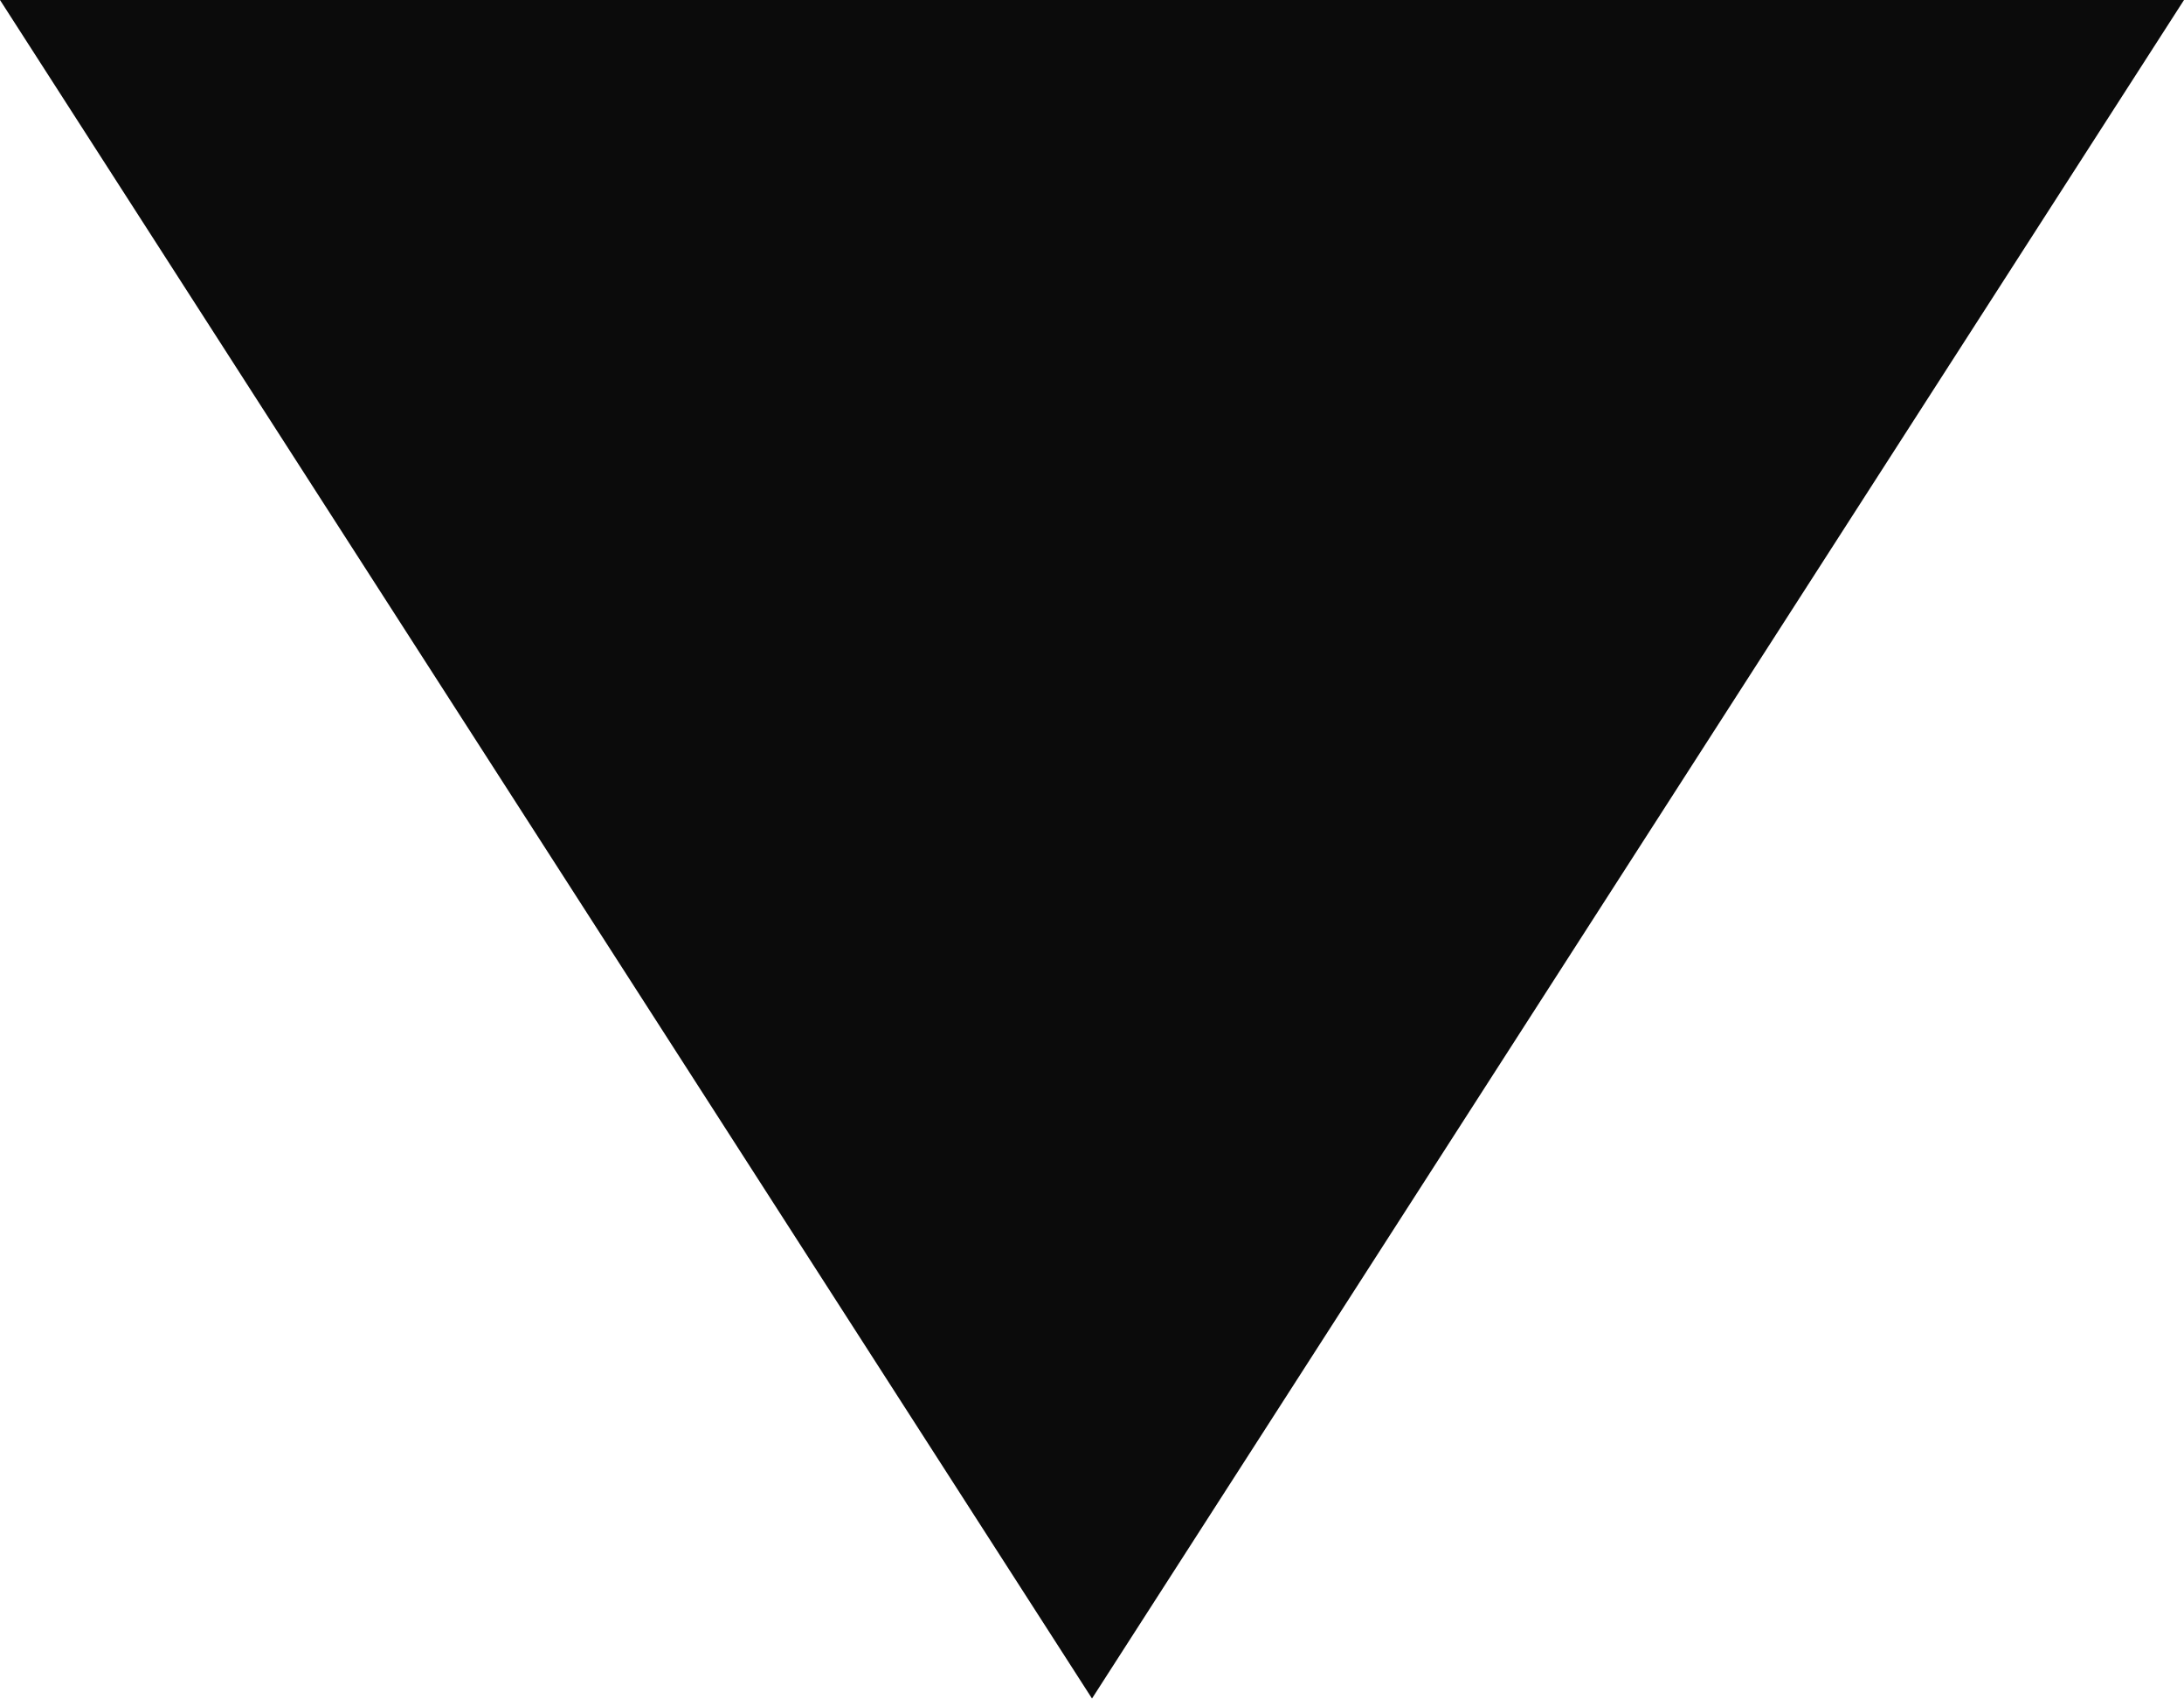
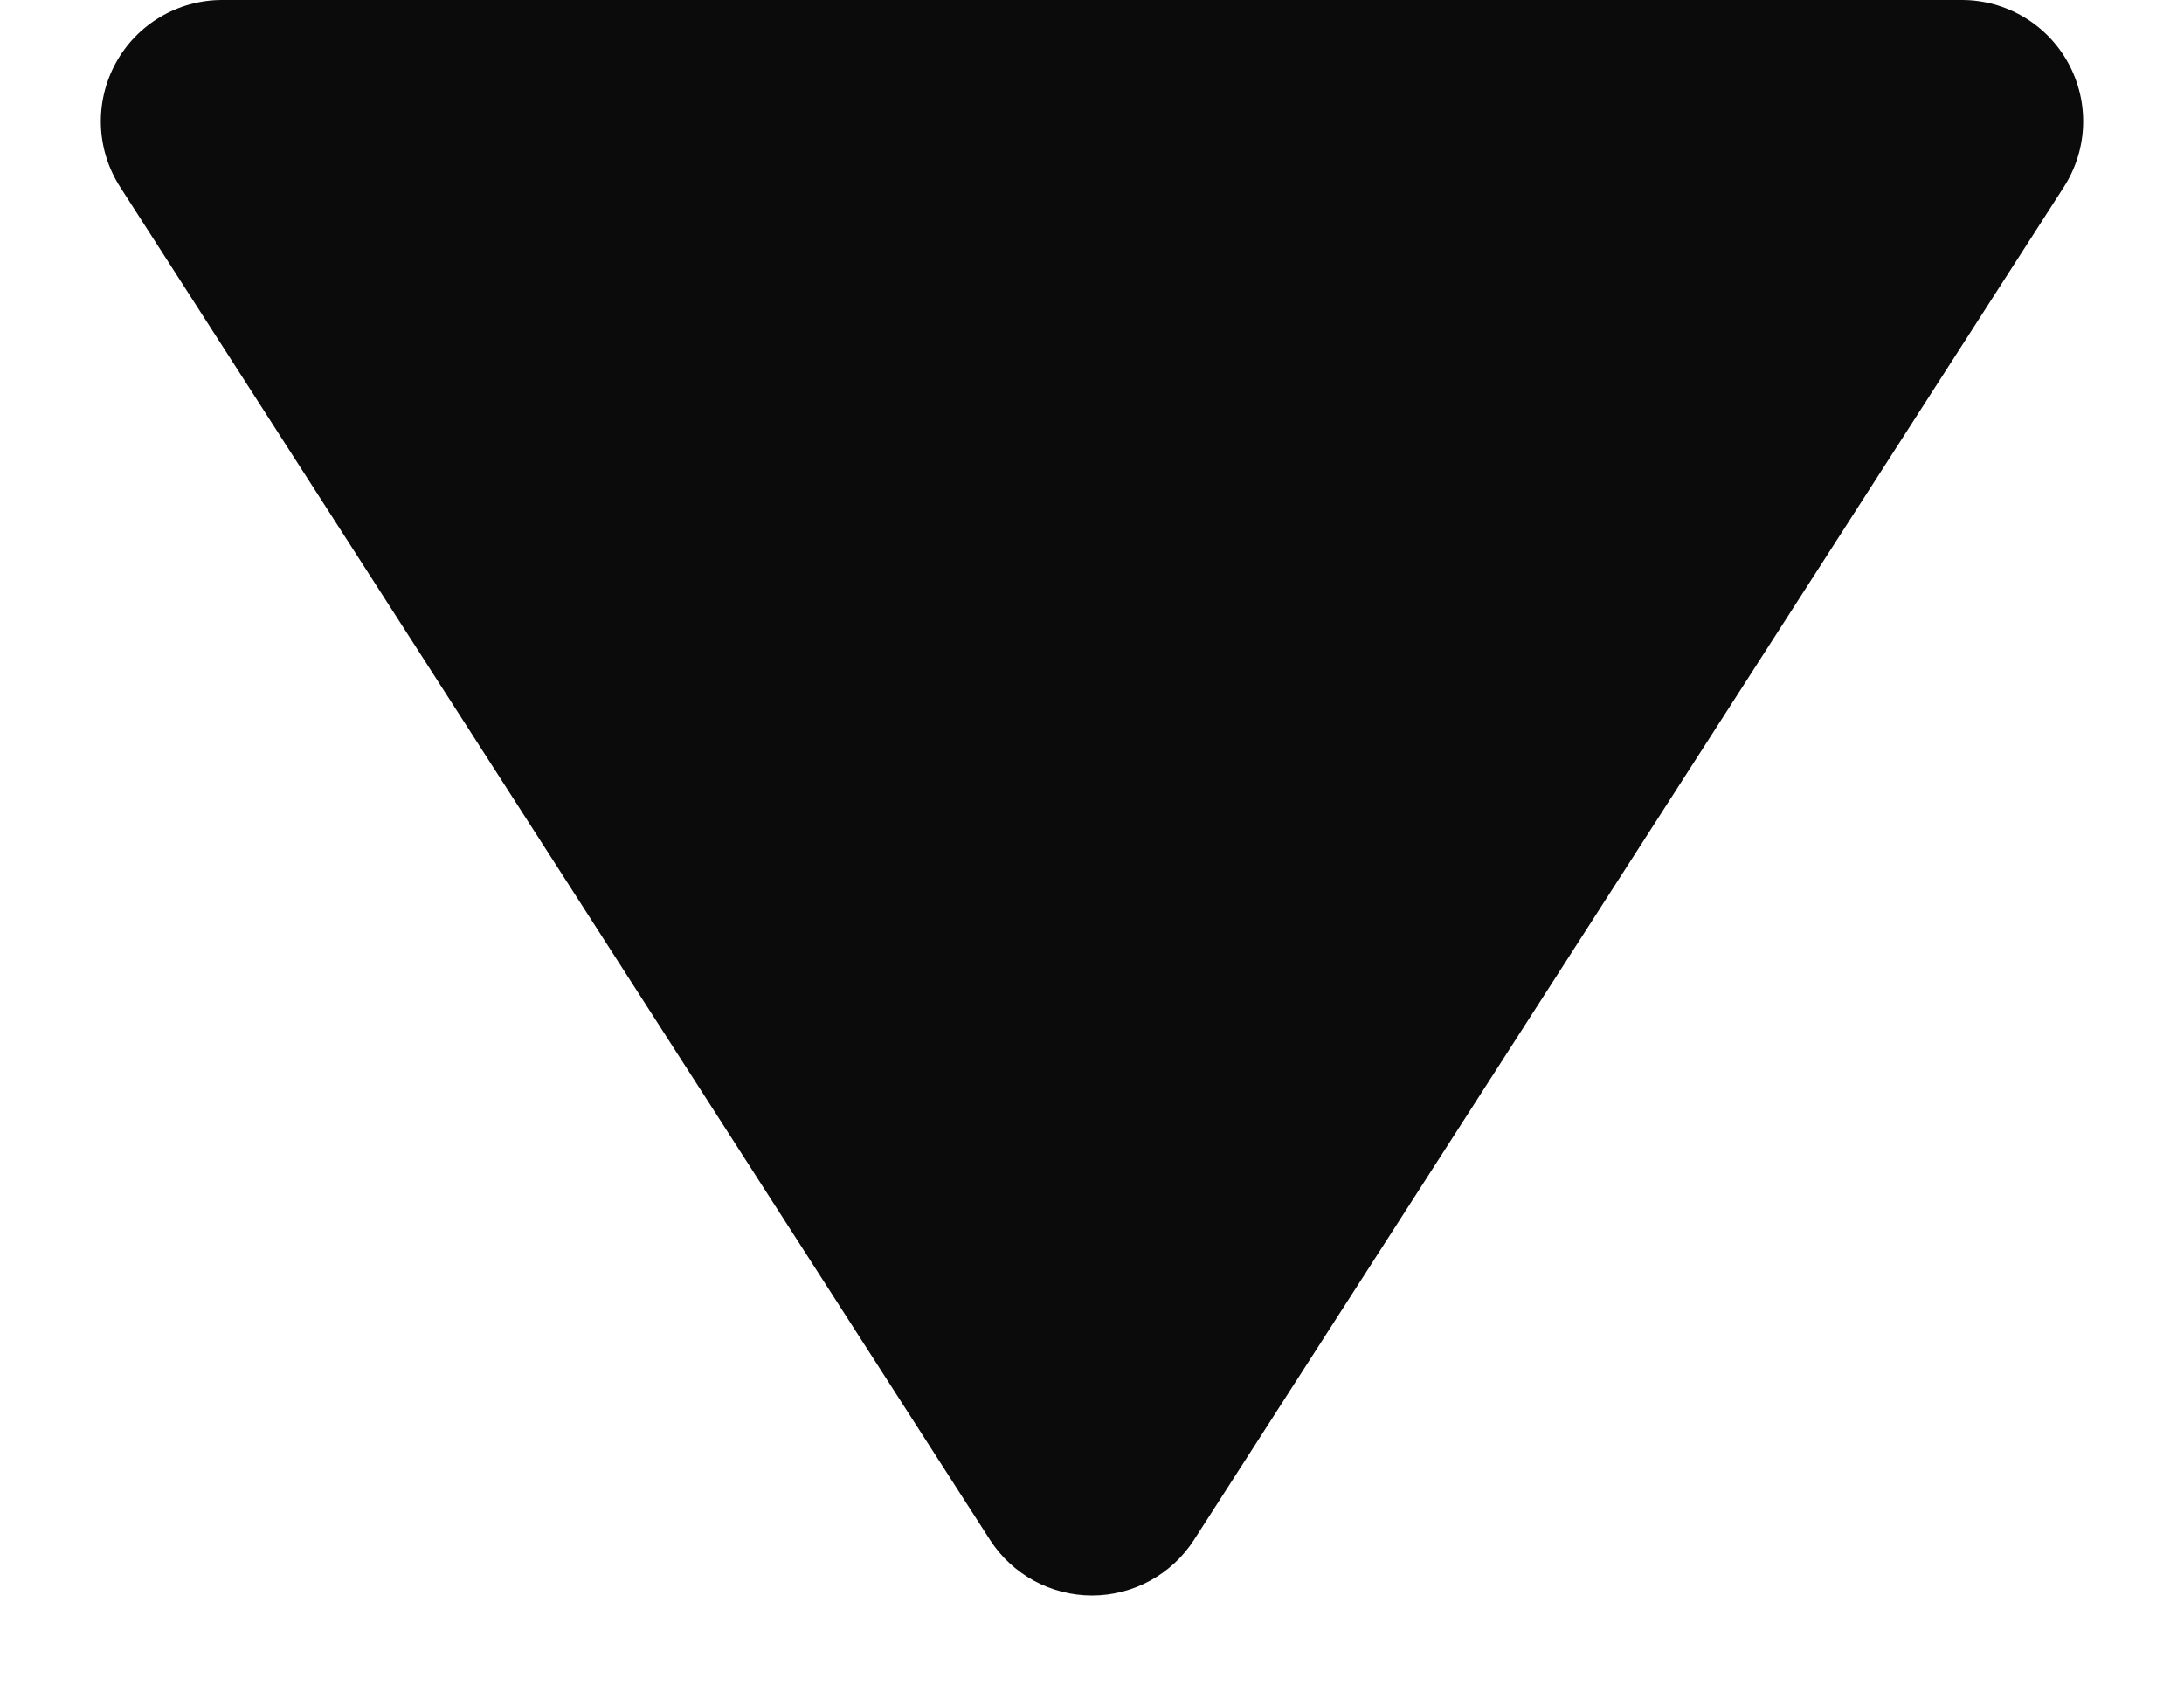
<svg xmlns="http://www.w3.org/2000/svg" width="18" height="14" viewBox="0 0 18 14">
-   <path id="多角形_82" data-name="多角形 82" d="M9,0l9,14H0Z" transform="translate(18 14) rotate(180)" fill="#0b0b0b" />
+   <path id="多角形_85" data-name="多角形 85" d="M8.159,1.308a1,1,0,0,1,1.682,0L17.01,12.459A1,1,0,0,1,16.168,14H1.832A1,1,0,0,1,.99,12.459Z" transform="translate(18 14) rotate(180)" fill="#0b0b0b" />
</svg>
